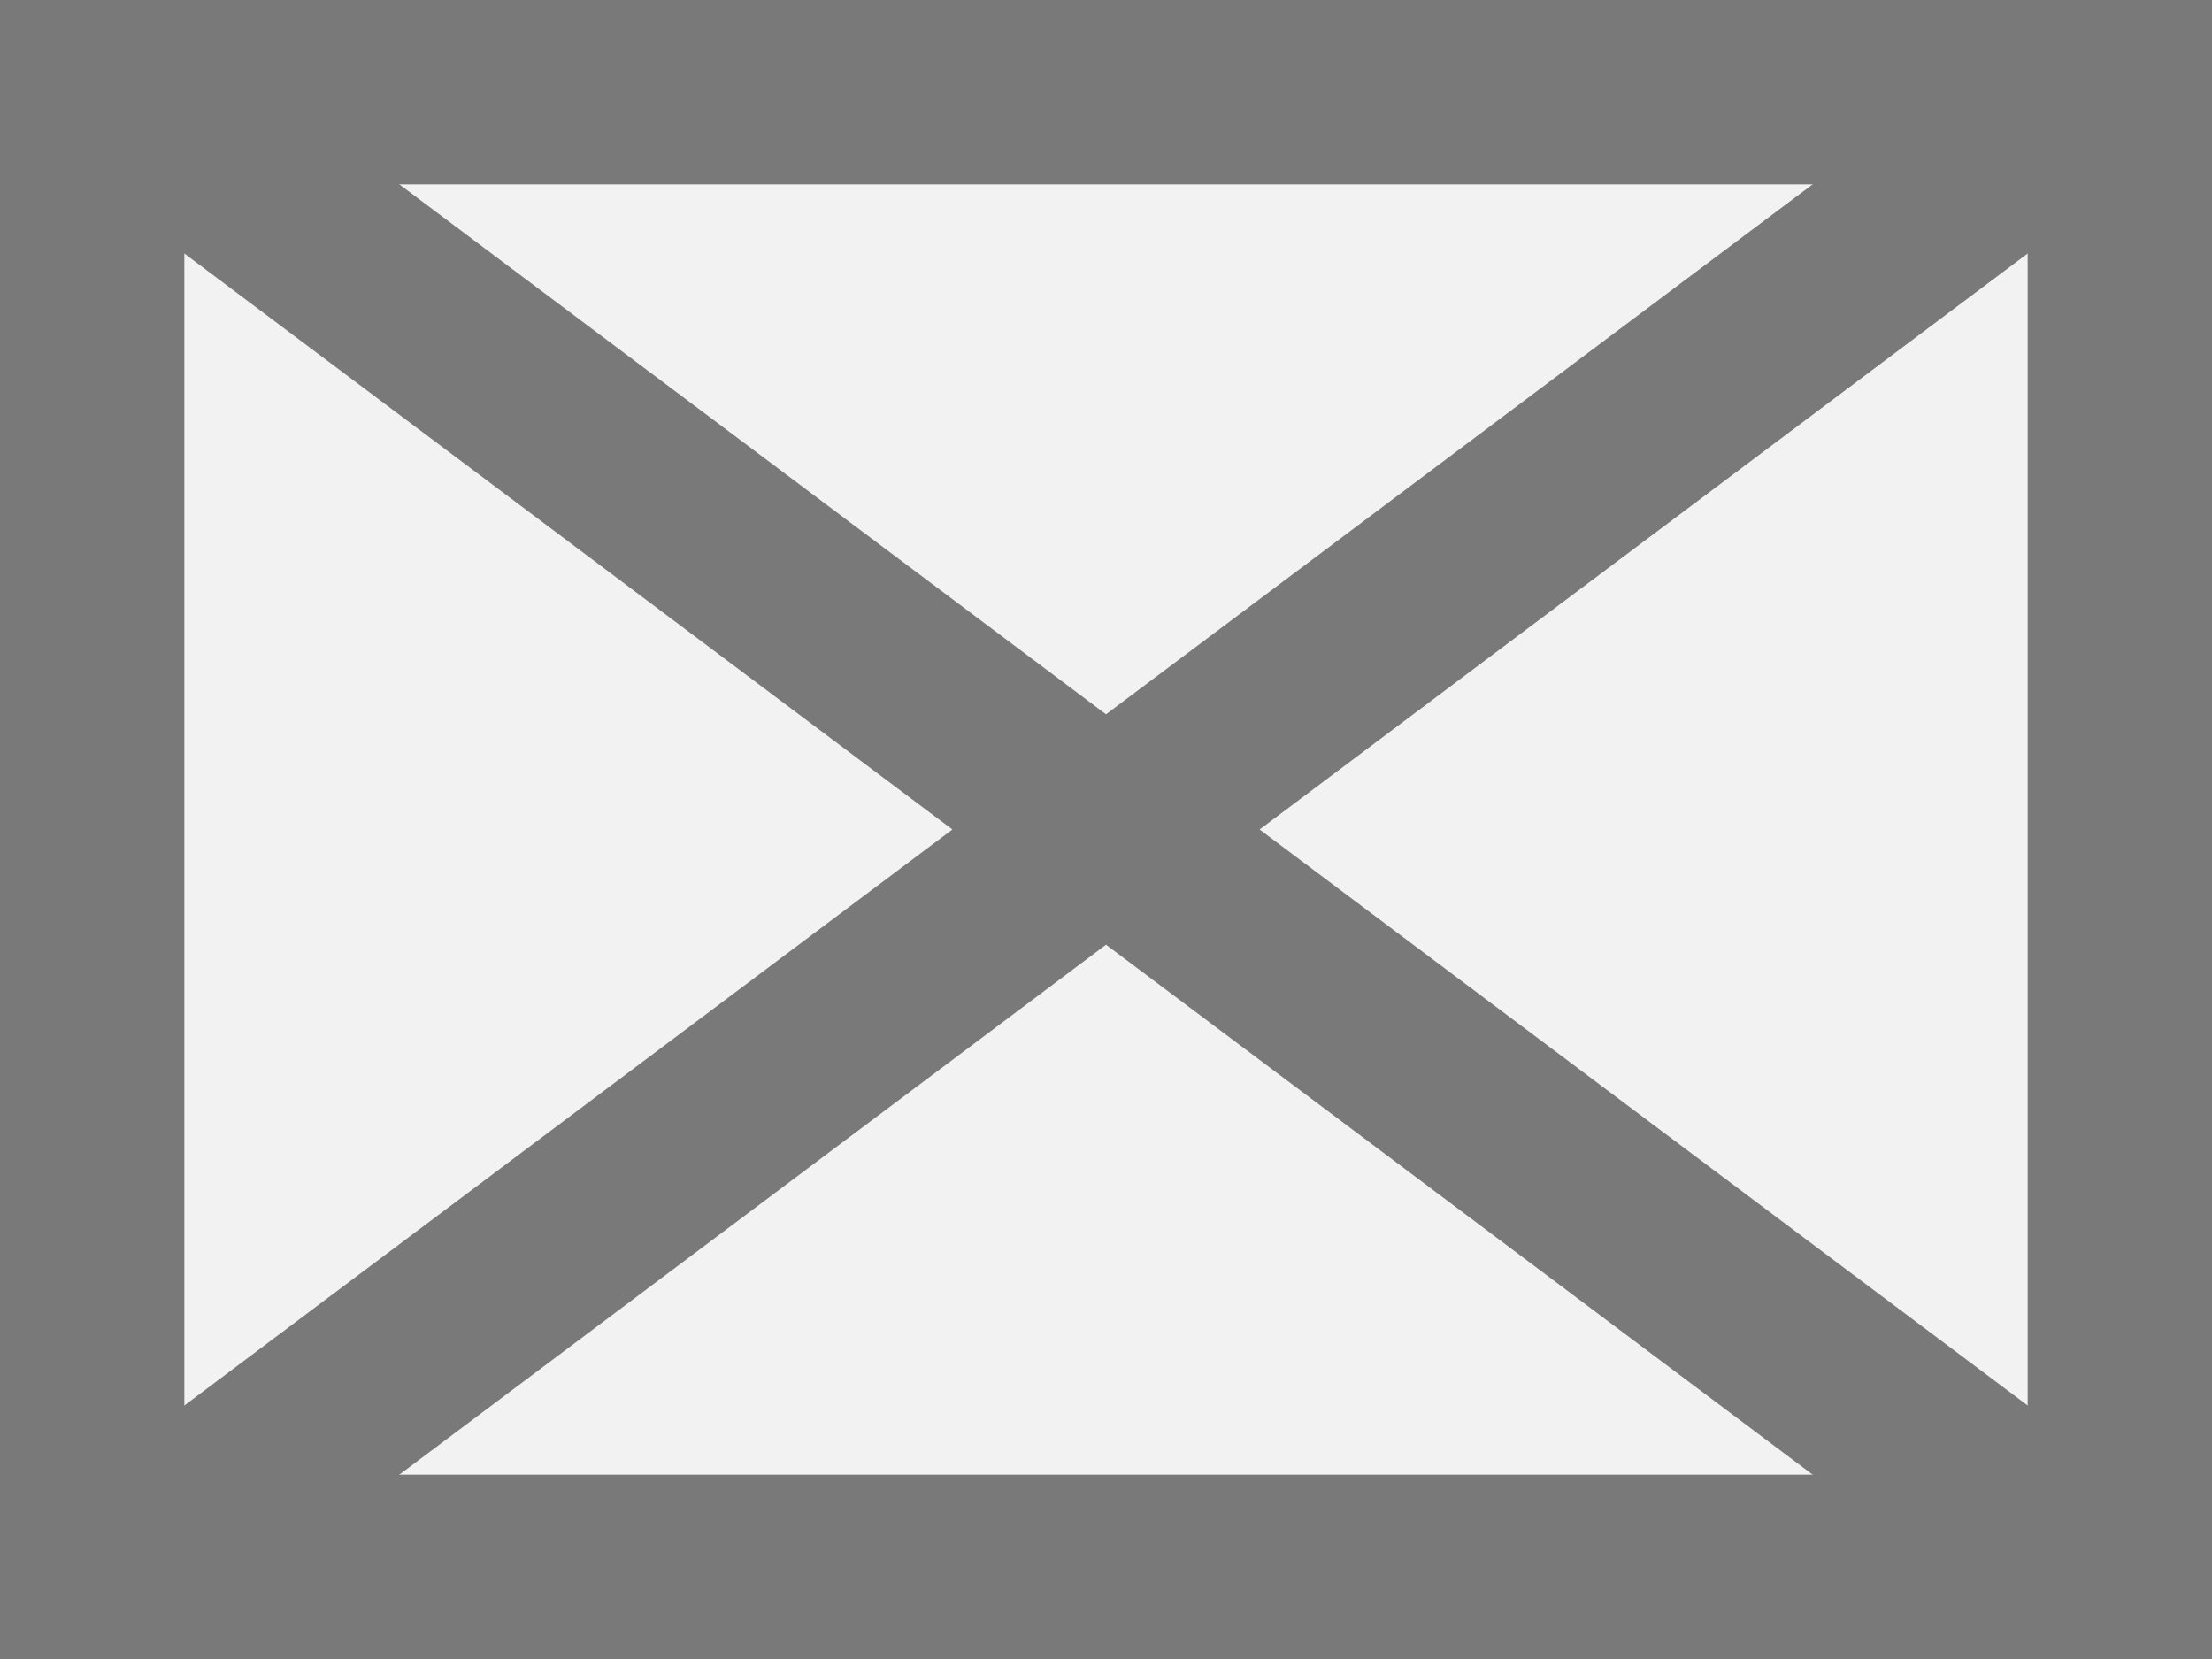
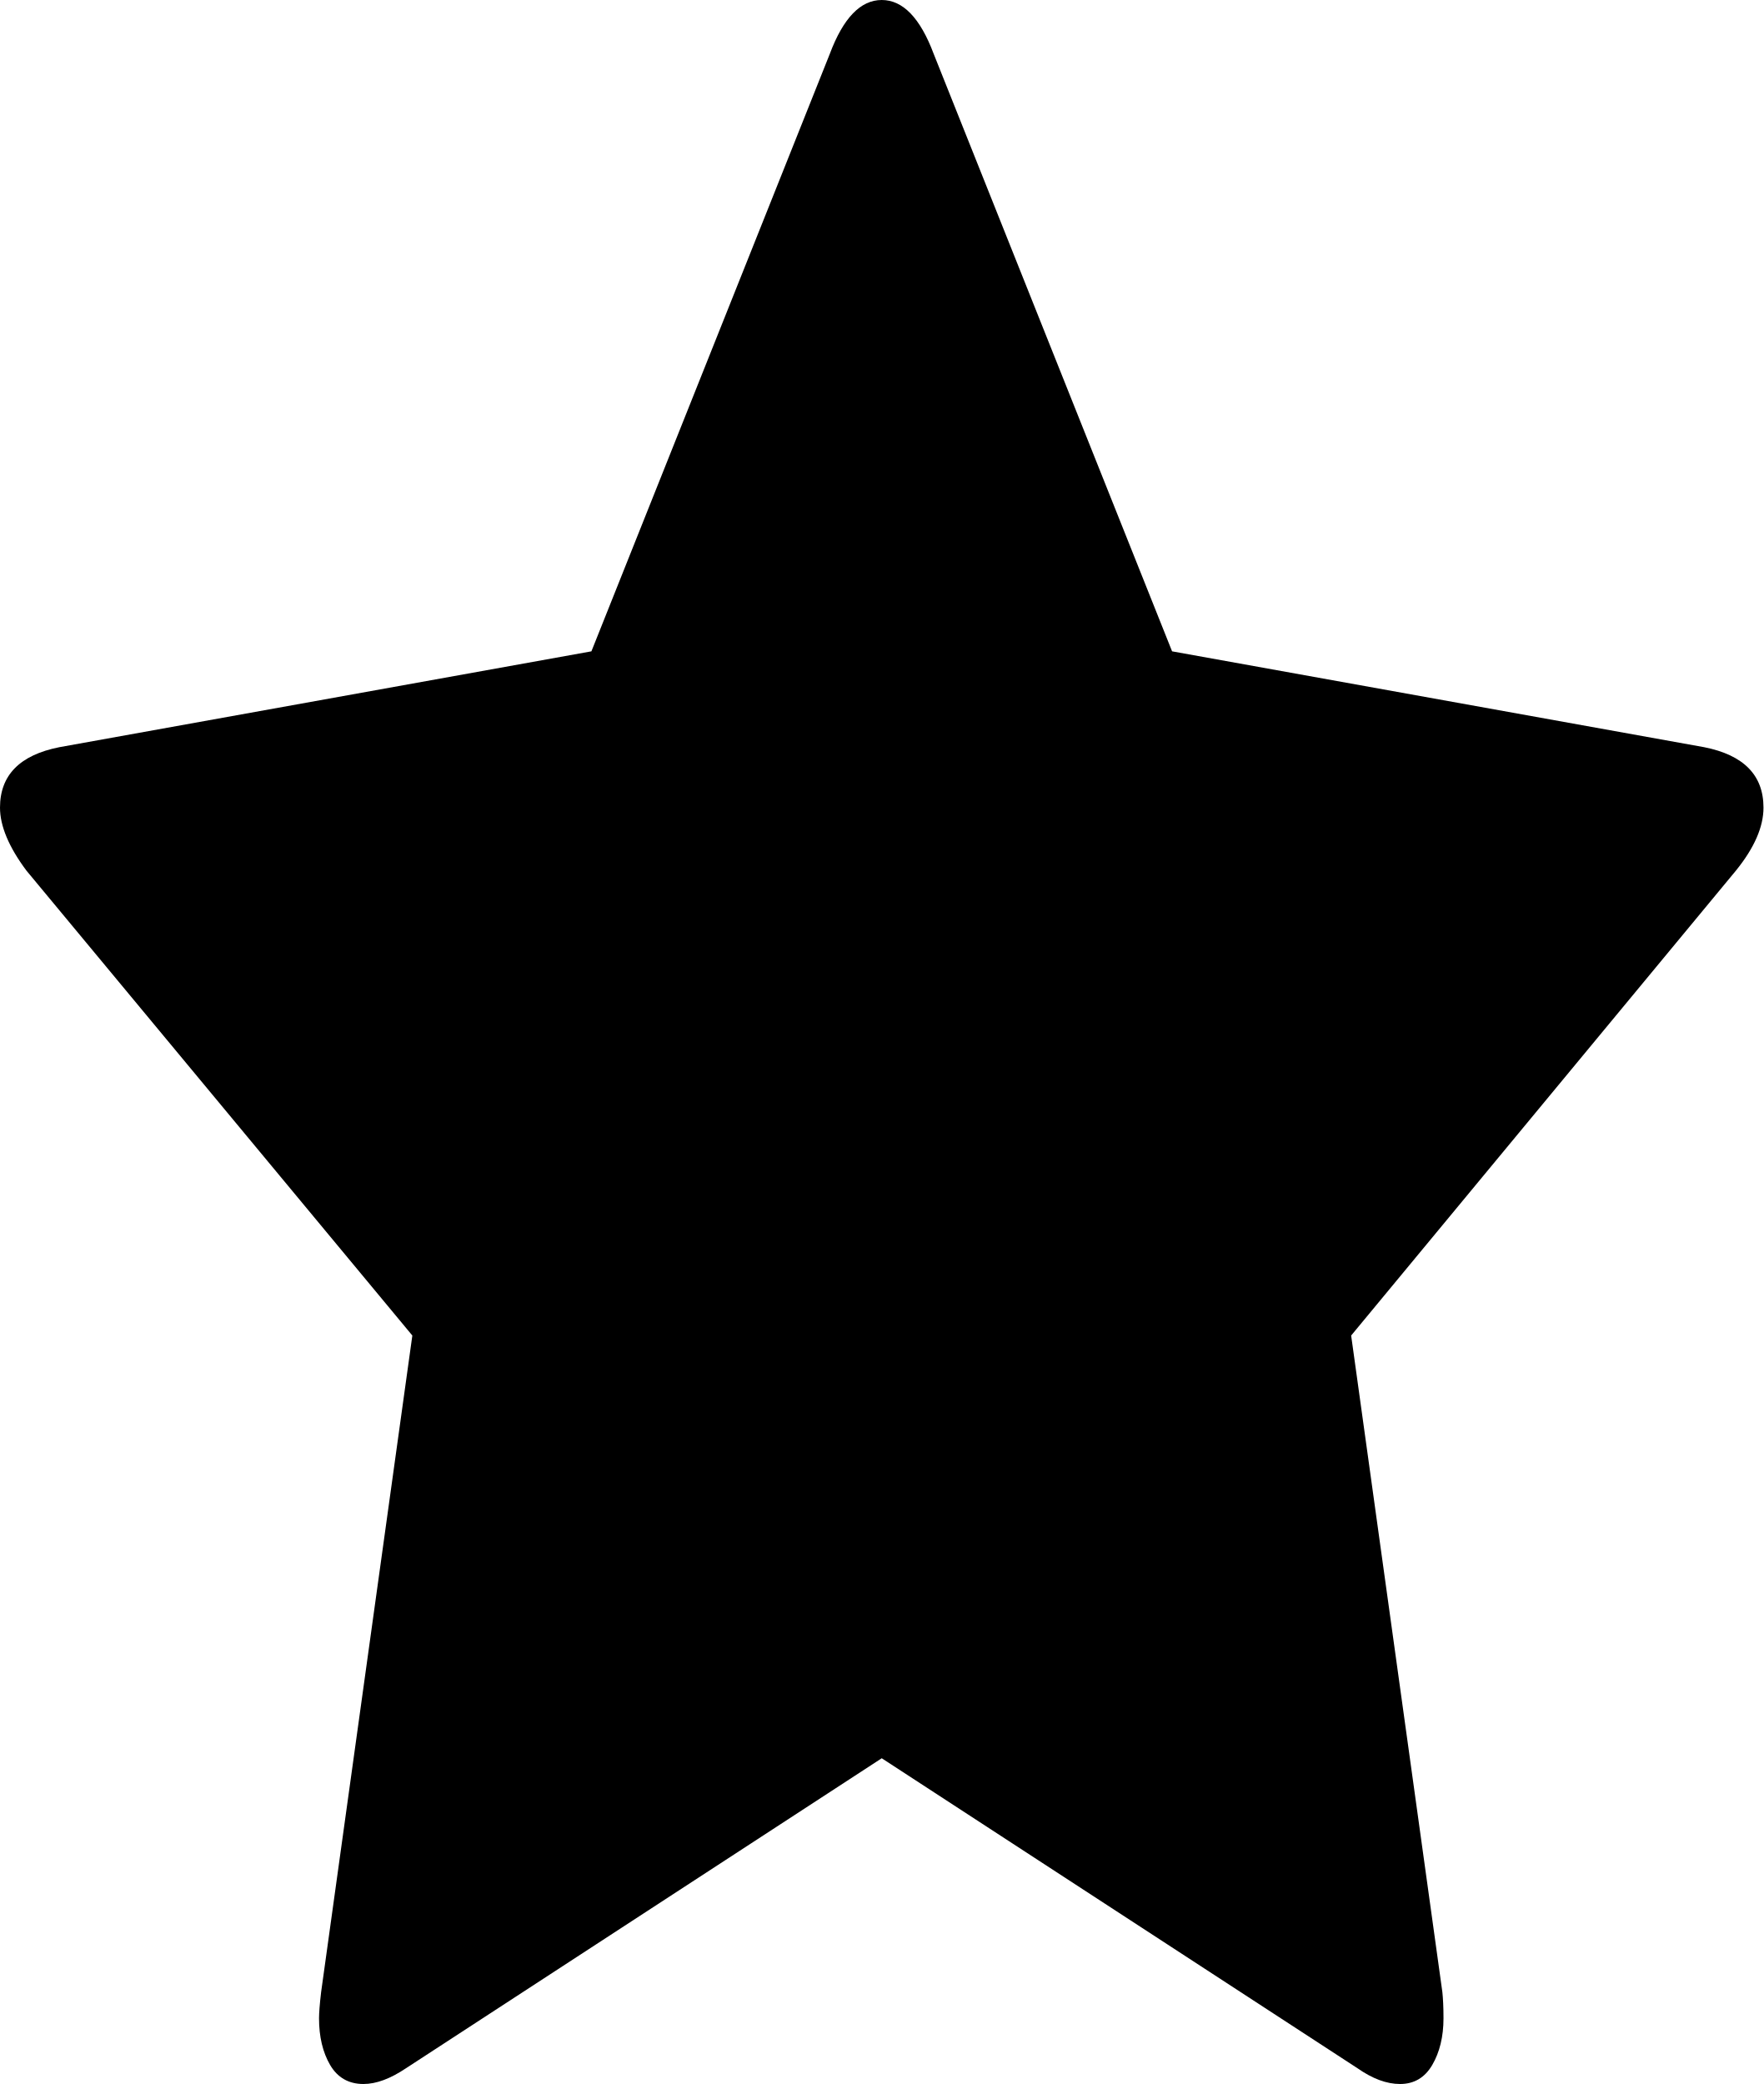
- <svg xmlns="http://www.w3.org/2000/svg" version="1.1" width="12px" height="9px">
-   <g transform="matrix(1 0 0 1 -176 -97 )">
-     <path d="M 176.5 97.5  L 187.5 97.5  L 187.5 105.5  L 176.5 105.5  L 176.5 97.5  Z " fill-rule="nonzero" fill="#f2f2f2" stroke="none" />
-     <path d="M 176.5 97.5  L 187.5 97.5  L 187.5 105.5  L 176.5 105.5  L 176.5 97.5  Z " stroke-width="1" stroke="#797979" fill="none" />
-     <path d="M 176.533 97.4  L 187.467 105.6  M 187.467 97.4  L 176.533 105.6  " stroke-width="1" stroke="#797979" fill="none" />
+ <svg xmlns="http://www.w3.org/2000/svg" version="1.1" width="11px" height="13px">
+   <g transform="matrix(1 0 0 1 -128 -115 )">
+     <path d="M 10.63 4.661  C 10.877 4.71  11 4.836  11 5.038  C 11 5.158  10.943 5.289  10.828 5.431  L 8.428 8.331  L 8.997 12.427  C 9.001 12.465  9.004 12.519  9.004 12.59  C 9.004 12.705  8.98 12.802  8.934 12.881  C 8.888 12.96  8.821 13  8.733 13  C 8.649 13  8.561 12.967  8.468 12.902  L 5.5 10.968  L 2.532 12.902  C 2.435 12.967  2.347 13  2.267 13  C 2.175 13  2.105 12.96  2.059 12.881  C 2.013 12.802  1.99 12.705  1.99 12.59  C 1.99 12.558  1.994 12.503  2.003 12.427  L 2.572 8.331  L 0.165 5.431  C 0.055 5.284  0 5.152  0 5.038  C 0 4.836  0.123 4.71  0.37 4.661  L 3.689 4.063  L 5.176 0.336  C 5.26 0.112  5.368 0  5.5 0  C 5.632 0  5.74 0.112  5.824 0.336  L 7.311 4.063  L 10.63 4.661  Z " fill-rule="nonzero" fill="#000000" stroke="none" transform="matrix(1 0 0 1 128 115 )" />
  </g>
</svg>
